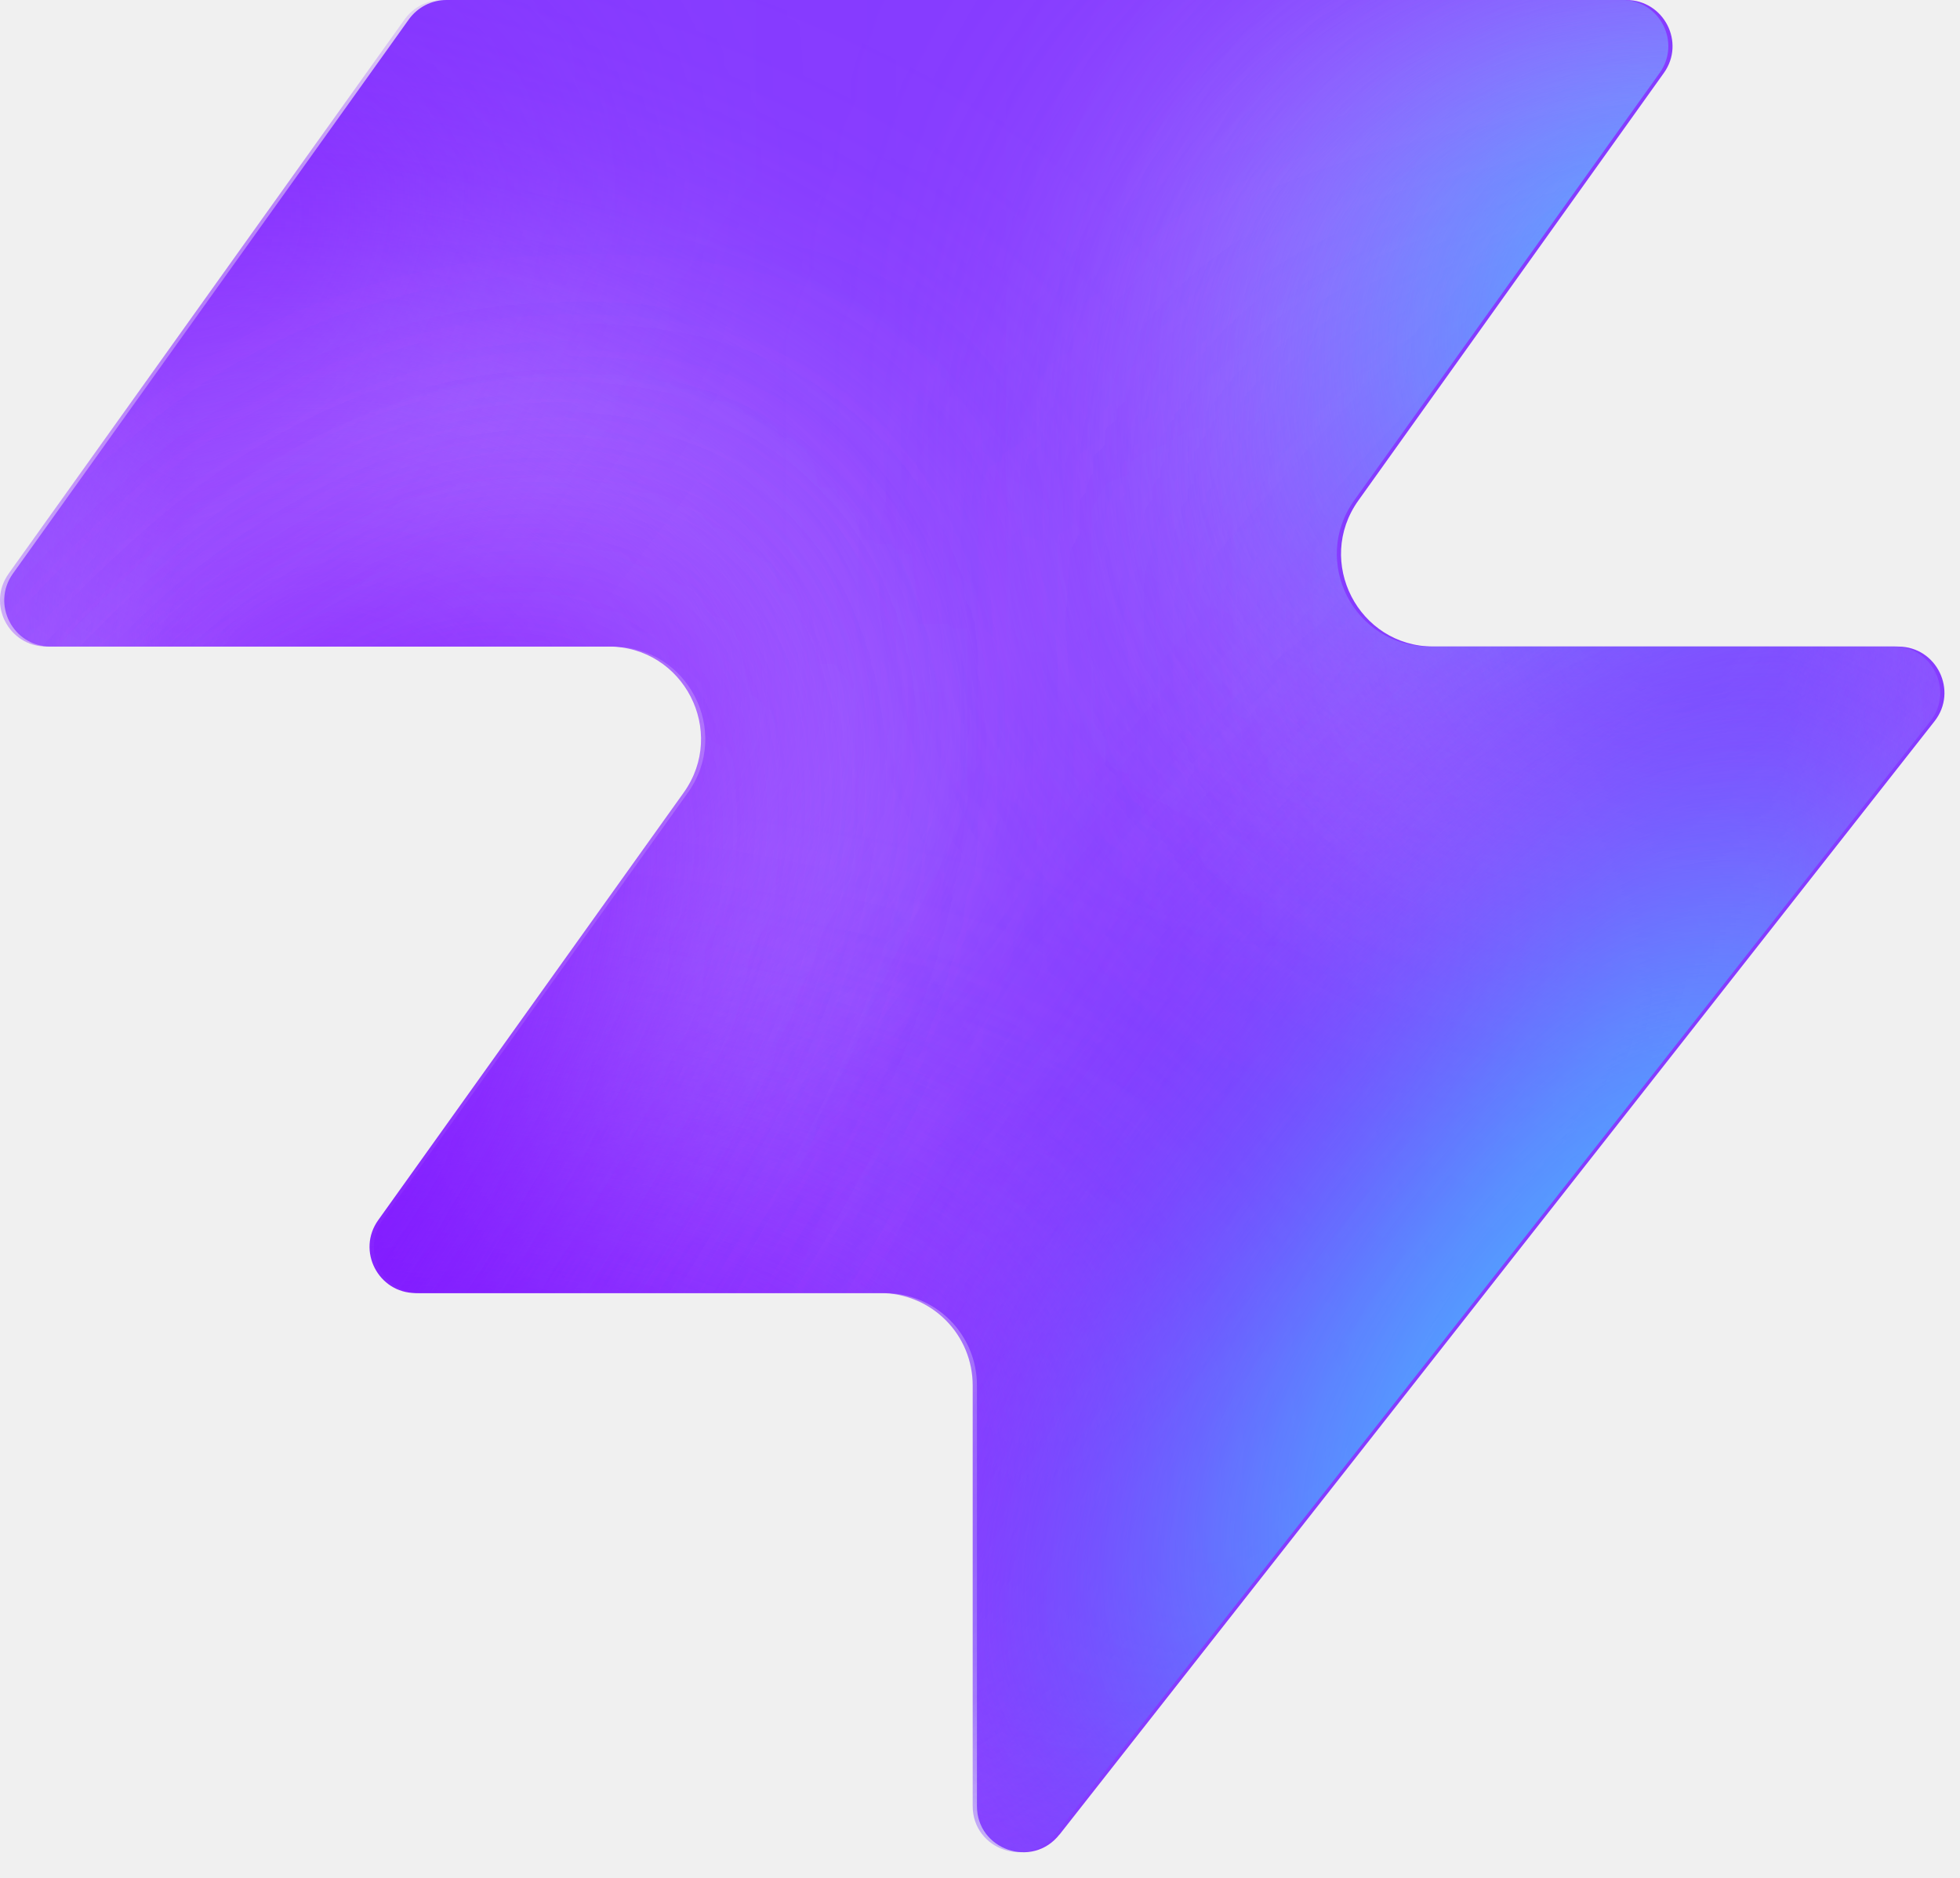
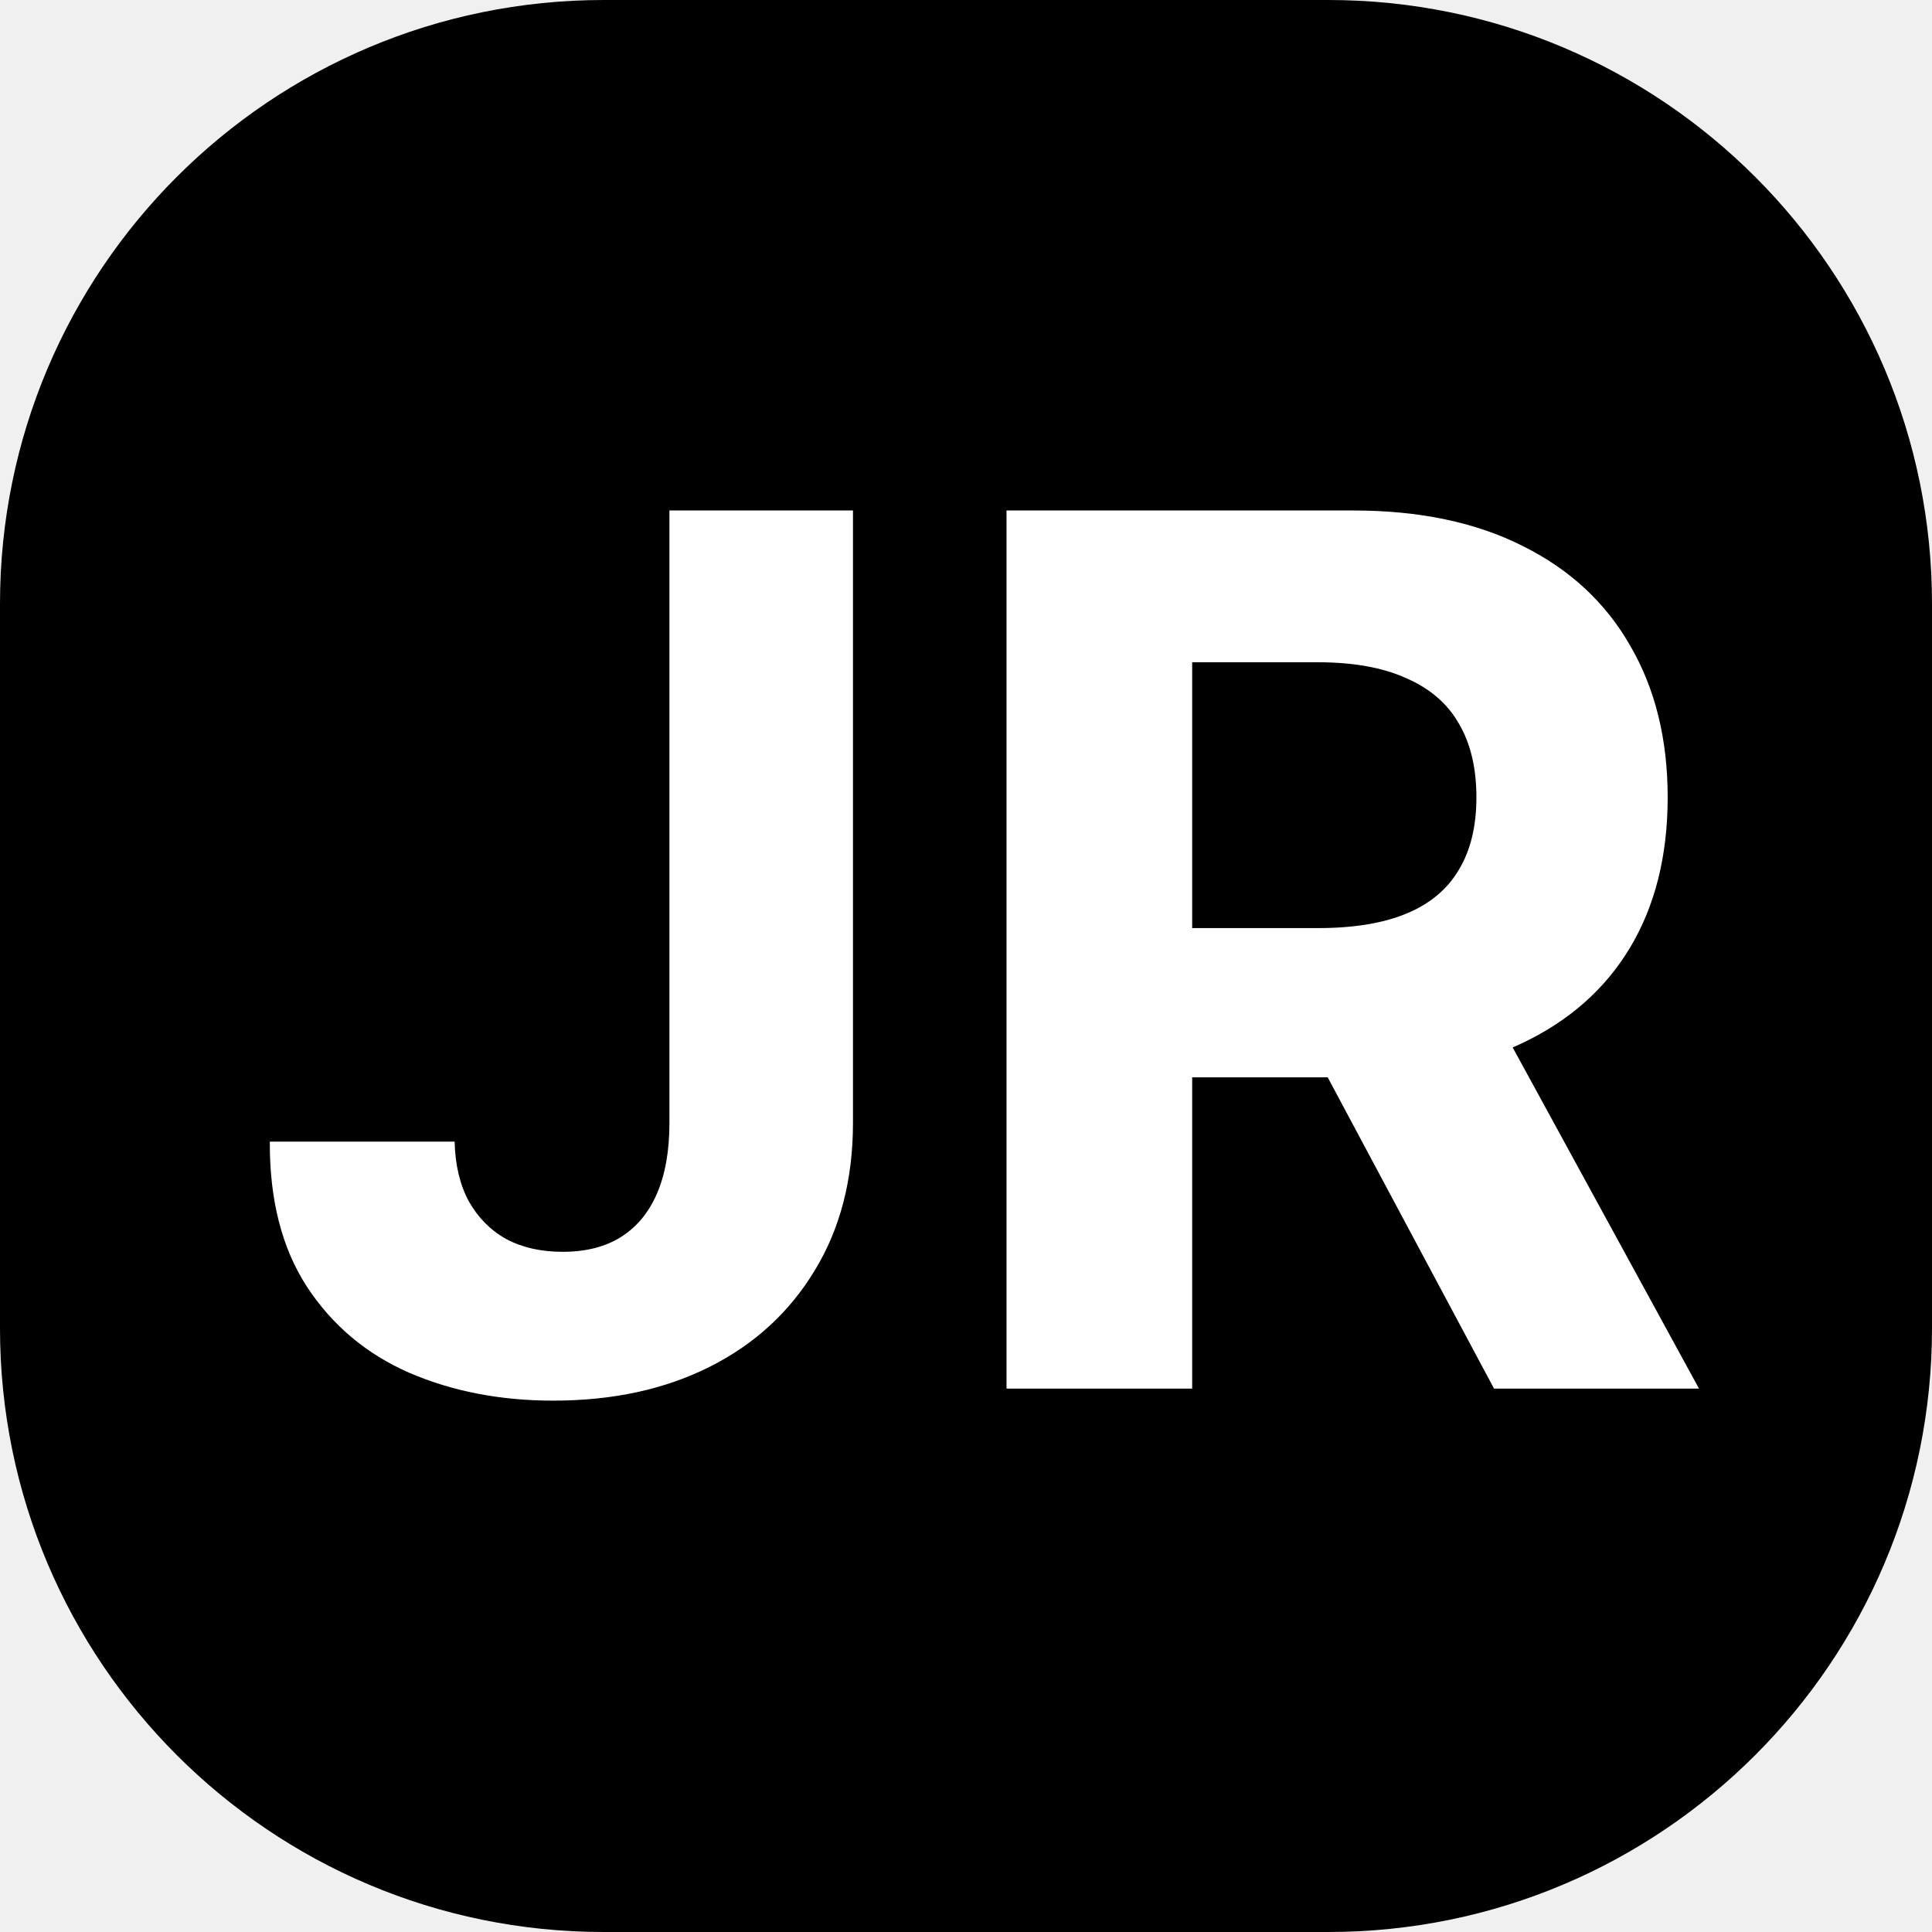
- <svg xmlns="http://www.w3.org/2000/svg" width="48" height="46" fill="none" viewBox="0 0 48 46">
-   <path fill="#863bff" d="M25.946 44.938c-.664.845-2.021.375-2.021-.698V33.937a2.26 2.26 0 0 0-2.262-2.262H10.287c-.92 0-1.456-1.04-.92-1.788l7.48-10.471c1.07-1.497 0-3.578-1.842-3.578H1.237c-.92 0-1.456-1.04-.92-1.788L10.013.474c.214-.297.556-.474.92-.474h28.894c.92 0 1.456 1.04.92 1.788l-7.48 10.471c-1.07 1.498 0 3.579 1.842 3.579h11.377c.943 0 1.473 1.088.89 1.83L25.947 44.94z" style="fill:#863bff;fill:color(display-p3 .525 .23 1);fill-opacity:1" />
-   <mask id="a" width="48" height="46" x="0" y="0" maskUnits="userSpaceOnUse" style="mask-type:alpha">
-     <path fill="#000" d="M25.842 44.938c-.664.844-2.021.375-2.021-.698V33.937a2.26 2.26 0 0 0-2.262-2.262H10.183c-.92 0-1.456-1.04-.92-1.788l7.48-10.471c1.07-1.498 0-3.579-1.842-3.579H1.133c-.92 0-1.456-1.04-.92-1.787L9.91.473c.214-.297.556-.474.92-.474h28.894c.92 0 1.456 1.04.92 1.788l-7.48 10.471c-1.07 1.498 0 3.578 1.842 3.578h11.377c.943 0 1.473 1.088.89 1.832L25.843 44.94z" style="fill:#000;fill-opacity:1" />
-   </mask>
-   <g mask="url(#a)">
-     <g filter="url(#b)">
-       <ellipse cx="5.508" cy="14.704" fill="#ede6ff" rx="5.508" ry="14.704" style="fill:#ede6ff;fill:color(display-p3 .927 .903 1);fill-opacity:1" transform="matrix(.00324 1 1 -.00324 -4.47 31.516)" />
-     </g>
-     <g filter="url(#c)">
-       <ellipse cx="10.399" cy="29.851" fill="#ede6ff" rx="10.399" ry="29.851" style="fill:#ede6ff;fill:color(display-p3 .927 .903 1);fill-opacity:1" transform="matrix(.00324 1 1 -.00324 -39.328 7.883)" />
-     </g>
-     <g filter="url(#d)">
-       <ellipse cx="5.508" cy="30.487" fill="#7e14ff" rx="5.508" ry="30.487" style="fill:#7e14ff;fill:color(display-p3 .492 .077 1);fill-opacity:1" transform="rotate(89.814 -25.913 -14.639)scale(1 -1)" />
-     </g>
-     <g filter="url(#e)">
-       <ellipse cx="5.508" cy="30.599" fill="#7e14ff" rx="5.508" ry="30.599" style="fill:#7e14ff;fill:color(display-p3 .492 .077 1);fill-opacity:1" transform="rotate(89.814 -32.644 -3.334)scale(1 -1)" />
-     </g>
-     <g filter="url(#f)">
-       <ellipse cx="5.508" cy="30.599" fill="#7e14ff" rx="5.508" ry="30.599" style="fill:#7e14ff;fill:color(display-p3 .492 .077 1);fill-opacity:1" transform="matrix(.00324 1 1 -.00324 -34.34 30.47)" />
-     </g>
-     <g filter="url(#g)">
-       <ellipse cx="14.072" cy="22.078" fill="#ede6ff" rx="14.072" ry="22.078" style="fill:#ede6ff;fill:color(display-p3 .927 .903 1);fill-opacity:1" transform="rotate(93.35 24.506 48.493)scale(-1 1)" />
-     </g>
-     <g filter="url(#h)">
-       <ellipse cx="3.47" cy="21.501" fill="#7e14ff" rx="3.47" ry="21.501" style="fill:#7e14ff;fill:color(display-p3 .492 .077 1);fill-opacity:1" transform="rotate(89.009 28.708 47.59)scale(-1 1)" />
-     </g>
-     <g filter="url(#i)">
-       <ellipse cx="3.47" cy="21.501" fill="#7e14ff" rx="3.47" ry="21.501" style="fill:#7e14ff;fill:color(display-p3 .492 .077 1);fill-opacity:1" transform="rotate(89.009 28.708 47.59)scale(-1 1)" />
-     </g>
-     <g filter="url(#j)">
-       <ellipse cx=".387" cy="8.972" fill="#7e14ff" rx="4.407" ry="29.108" style="fill:#7e14ff;fill:color(display-p3 .492 .077 1);fill-opacity:1" transform="rotate(39.51 .387 8.972)" />
-     </g>
-     <g filter="url(#k)">
-       <ellipse cx="47.523" cy="-6.092" fill="#7e14ff" rx="4.407" ry="29.108" style="fill:#7e14ff;fill:color(display-p3 .492 .077 1);fill-opacity:1" transform="rotate(37.892 47.523 -6.092)" />
-     </g>
-     <g filter="url(#l)">
-       <ellipse cx="41.412" cy="6.333" fill="#47bfff" rx="5.971" ry="9.665" style="fill:#47bfff;fill:color(display-p3 .28 .748 1);fill-opacity:1" transform="rotate(37.892 41.412 6.333)" />
-     </g>
-     <g filter="url(#m)">
-       <ellipse cx="-1.879" cy="38.332" fill="#7e14ff" rx="4.407" ry="29.108" style="fill:#7e14ff;fill:color(display-p3 .492 .077 1);fill-opacity:1" transform="rotate(37.892 -1.88 38.332)" />
-     </g>
-     <g filter="url(#n)">
-       <ellipse cx="-1.879" cy="38.332" fill="#7e14ff" rx="4.407" ry="29.108" style="fill:#7e14ff;fill:color(display-p3 .492 .077 1);fill-opacity:1" transform="rotate(37.892 -1.88 38.332)" />
-     </g>
-     <g filter="url(#o)">
-       <ellipse cx="35.651" cy="29.907" fill="#7e14ff" rx="4.407" ry="29.108" style="fill:#7e14ff;fill:color(display-p3 .492 .077 1);fill-opacity:1" transform="rotate(37.892 35.651 29.907)" />
-     </g>
-     <g filter="url(#p)">
-       <ellipse cx="38.418" cy="32.4" fill="#47bfff" rx="5.971" ry="15.297" style="fill:#47bfff;fill:color(display-p3 .28 .748 1);fill-opacity:1" transform="rotate(37.892 38.418 32.4)" />
-     </g>
-   </g>
-   <defs>
-     <filter id="b" width="60.045" height="41.654" x="-19.77" y="16.149" color-interpolation-filters="sRGB" filterUnits="userSpaceOnUse">
-       <feFlood flood-opacity="0" result="BackgroundImageFix" />
-       <feBlend in="SourceGraphic" in2="BackgroundImageFix" result="shape" />
-       <feGaussianBlur result="effect1_foregroundBlur_2002_17158" stdDeviation="7.659" />
-     </filter>
-     <filter id="c" width="90.34" height="51.437" x="-54.613" y="-7.533" color-interpolation-filters="sRGB" filterUnits="userSpaceOnUse">
-       <feFlood flood-opacity="0" result="BackgroundImageFix" />
-       <feBlend in="SourceGraphic" in2="BackgroundImageFix" result="shape" />
-       <feGaussianBlur result="effect1_foregroundBlur_2002_17158" stdDeviation="7.659" />
-     </filter>
-     <filter id="d" width="79.355" height="29.4" x="-49.64" y="2.03" color-interpolation-filters="sRGB" filterUnits="userSpaceOnUse">
-       <feFlood flood-opacity="0" result="BackgroundImageFix" />
-       <feBlend in="SourceGraphic" in2="BackgroundImageFix" result="shape" />
-       <feGaussianBlur result="effect1_foregroundBlur_2002_17158" stdDeviation="4.596" />
-     </filter>
-     <filter id="e" width="79.579" height="29.4" x="-45.045" y="20.029" color-interpolation-filters="sRGB" filterUnits="userSpaceOnUse">
-       <feFlood flood-opacity="0" result="BackgroundImageFix" />
-       <feBlend in="SourceGraphic" in2="BackgroundImageFix" result="shape" />
-       <feGaussianBlur result="effect1_foregroundBlur_2002_17158" stdDeviation="4.596" />
-     </filter>
-     <filter id="f" width="79.579" height="29.4" x="-43.513" y="21.178" color-interpolation-filters="sRGB" filterUnits="userSpaceOnUse">
-       <feFlood flood-opacity="0" result="BackgroundImageFix" />
-       <feBlend in="SourceGraphic" in2="BackgroundImageFix" result="shape" />
-       <feGaussianBlur result="effect1_foregroundBlur_2002_17158" stdDeviation="4.596" />
-     </filter>
-     <filter id="g" width="74.749" height="58.852" x="15.756" y="-17.901" color-interpolation-filters="sRGB" filterUnits="userSpaceOnUse">
-       <feFlood flood-opacity="0" result="BackgroundImageFix" />
-       <feBlend in="SourceGraphic" in2="BackgroundImageFix" result="shape" />
-       <feGaussianBlur result="effect1_foregroundBlur_2002_17158" stdDeviation="7.659" />
-     </filter>
-     <filter id="h" width="61.377" height="25.362" x="23.548" y="2.284" color-interpolation-filters="sRGB" filterUnits="userSpaceOnUse">
-       <feFlood flood-opacity="0" result="BackgroundImageFix" />
-       <feBlend in="SourceGraphic" in2="BackgroundImageFix" result="shape" />
-       <feGaussianBlur result="effect1_foregroundBlur_2002_17158" stdDeviation="4.596" />
-     </filter>
-     <filter id="i" width="61.377" height="25.362" x="23.548" y="2.284" color-interpolation-filters="sRGB" filterUnits="userSpaceOnUse">
-       <feFlood flood-opacity="0" result="BackgroundImageFix" />
-       <feBlend in="SourceGraphic" in2="BackgroundImageFix" result="shape" />
-       <feGaussianBlur result="effect1_foregroundBlur_2002_17158" stdDeviation="4.596" />
-     </filter>
-     <filter id="j" width="56.045" height="63.649" x="-27.636" y="-22.853" color-interpolation-filters="sRGB" filterUnits="userSpaceOnUse">
-       <feFlood flood-opacity="0" result="BackgroundImageFix" />
-       <feBlend in="SourceGraphic" in2="BackgroundImageFix" result="shape" />
-       <feGaussianBlur result="effect1_foregroundBlur_2002_17158" stdDeviation="4.596" />
-     </filter>
-     <filter id="k" width="54.814" height="64.646" x="20.116" y="-38.415" color-interpolation-filters="sRGB" filterUnits="userSpaceOnUse">
-       <feFlood flood-opacity="0" result="BackgroundImageFix" />
-       <feBlend in="SourceGraphic" in2="BackgroundImageFix" result="shape" />
-       <feGaussianBlur result="effect1_foregroundBlur_2002_17158" stdDeviation="4.596" />
-     </filter>
-     <filter id="l" width="33.541" height="35.313" x="24.641" y="-11.323" color-interpolation-filters="sRGB" filterUnits="userSpaceOnUse">
-       <feFlood flood-opacity="0" result="BackgroundImageFix" />
-       <feBlend in="SourceGraphic" in2="BackgroundImageFix" result="shape" />
-       <feGaussianBlur result="effect1_foregroundBlur_2002_17158" stdDeviation="4.596" />
-     </filter>
-     <filter id="m" width="54.814" height="64.646" x="-29.286" y="6.009" color-interpolation-filters="sRGB" filterUnits="userSpaceOnUse">
-       <feFlood flood-opacity="0" result="BackgroundImageFix" />
-       <feBlend in="SourceGraphic" in2="BackgroundImageFix" result="shape" />
-       <feGaussianBlur result="effect1_foregroundBlur_2002_17158" stdDeviation="4.596" />
-     </filter>
-     <filter id="n" width="54.814" height="64.646" x="-29.286" y="6.009" color-interpolation-filters="sRGB" filterUnits="userSpaceOnUse">
-       <feFlood flood-opacity="0" result="BackgroundImageFix" />
-       <feBlend in="SourceGraphic" in2="BackgroundImageFix" result="shape" />
-       <feGaussianBlur result="effect1_foregroundBlur_2002_17158" stdDeviation="4.596" />
-     </filter>
-     <filter id="o" width="54.814" height="64.646" x="8.244" y="-2.416" color-interpolation-filters="sRGB" filterUnits="userSpaceOnUse">
-       <feFlood flood-opacity="0" result="BackgroundImageFix" />
-       <feBlend in="SourceGraphic" in2="BackgroundImageFix" result="shape" />
-       <feGaussianBlur result="effect1_foregroundBlur_2002_17158" stdDeviation="4.596" />
-     </filter>
-     <filter id="p" width="39.409" height="43.623" x="18.713" y="10.588" color-interpolation-filters="sRGB" filterUnits="userSpaceOnUse">
-       <feFlood flood-opacity="0" result="BackgroundImageFix" />
-       <feBlend in="SourceGraphic" in2="BackgroundImageFix" result="shape" />
-       <feGaussianBlur result="effect1_foregroundBlur_2002_17158" stdDeviation="4.596" />
-     </filter>
-   </defs>
+ <svg xmlns="http://www.w3.org/2000/svg" width="32" height="32" viewBox="0 0 32 32" fill="none">
+   <rect width="32" height="32" rx="10" fill="black" />
+   <path d="M11.088 8.455H14.128V18.597C14.128 19.534 13.917 20.349 13.496 21.04C13.079 21.731 12.499 22.264 11.756 22.638C11.012 23.012 10.148 23.199 9.163 23.199C8.287 23.199 7.492 23.045 6.777 22.737C6.067 22.425 5.503 21.951 5.087 21.317C4.67 20.678 4.464 19.875 4.469 18.909H7.53C7.539 19.293 7.617 19.622 7.764 19.896C7.916 20.166 8.122 20.375 8.382 20.521C8.647 20.663 8.96 20.734 9.32 20.734C9.698 20.734 10.018 20.654 10.278 20.493C10.544 20.327 10.745 20.086 10.882 19.768C11.019 19.451 11.088 19.061 11.088 18.597V8.455ZM16.671 23V8.455H22.409C23.508 8.455 24.445 8.651 25.222 9.044C26.003 9.432 26.597 9.984 27.004 10.699C27.416 11.409 27.622 12.245 27.622 13.206C27.622 14.172 27.414 15.003 26.997 15.699C26.581 16.39 25.977 16.921 25.186 17.29C24.4 17.659 23.448 17.844 22.331 17.844H18.489V15.372H21.834C22.421 15.372 22.909 15.292 23.297 15.131C23.685 14.97 23.974 14.728 24.163 14.406C24.358 14.084 24.454 13.684 24.454 13.206C24.454 12.723 24.358 12.316 24.163 11.984C23.974 11.653 23.683 11.402 23.29 11.232C22.901 11.056 22.412 10.969 21.82 10.969H19.746V23H16.671ZM24.526 16.381L28.141 23H24.746L21.209 16.381H24.526Z" fill="white" />
</svg>
